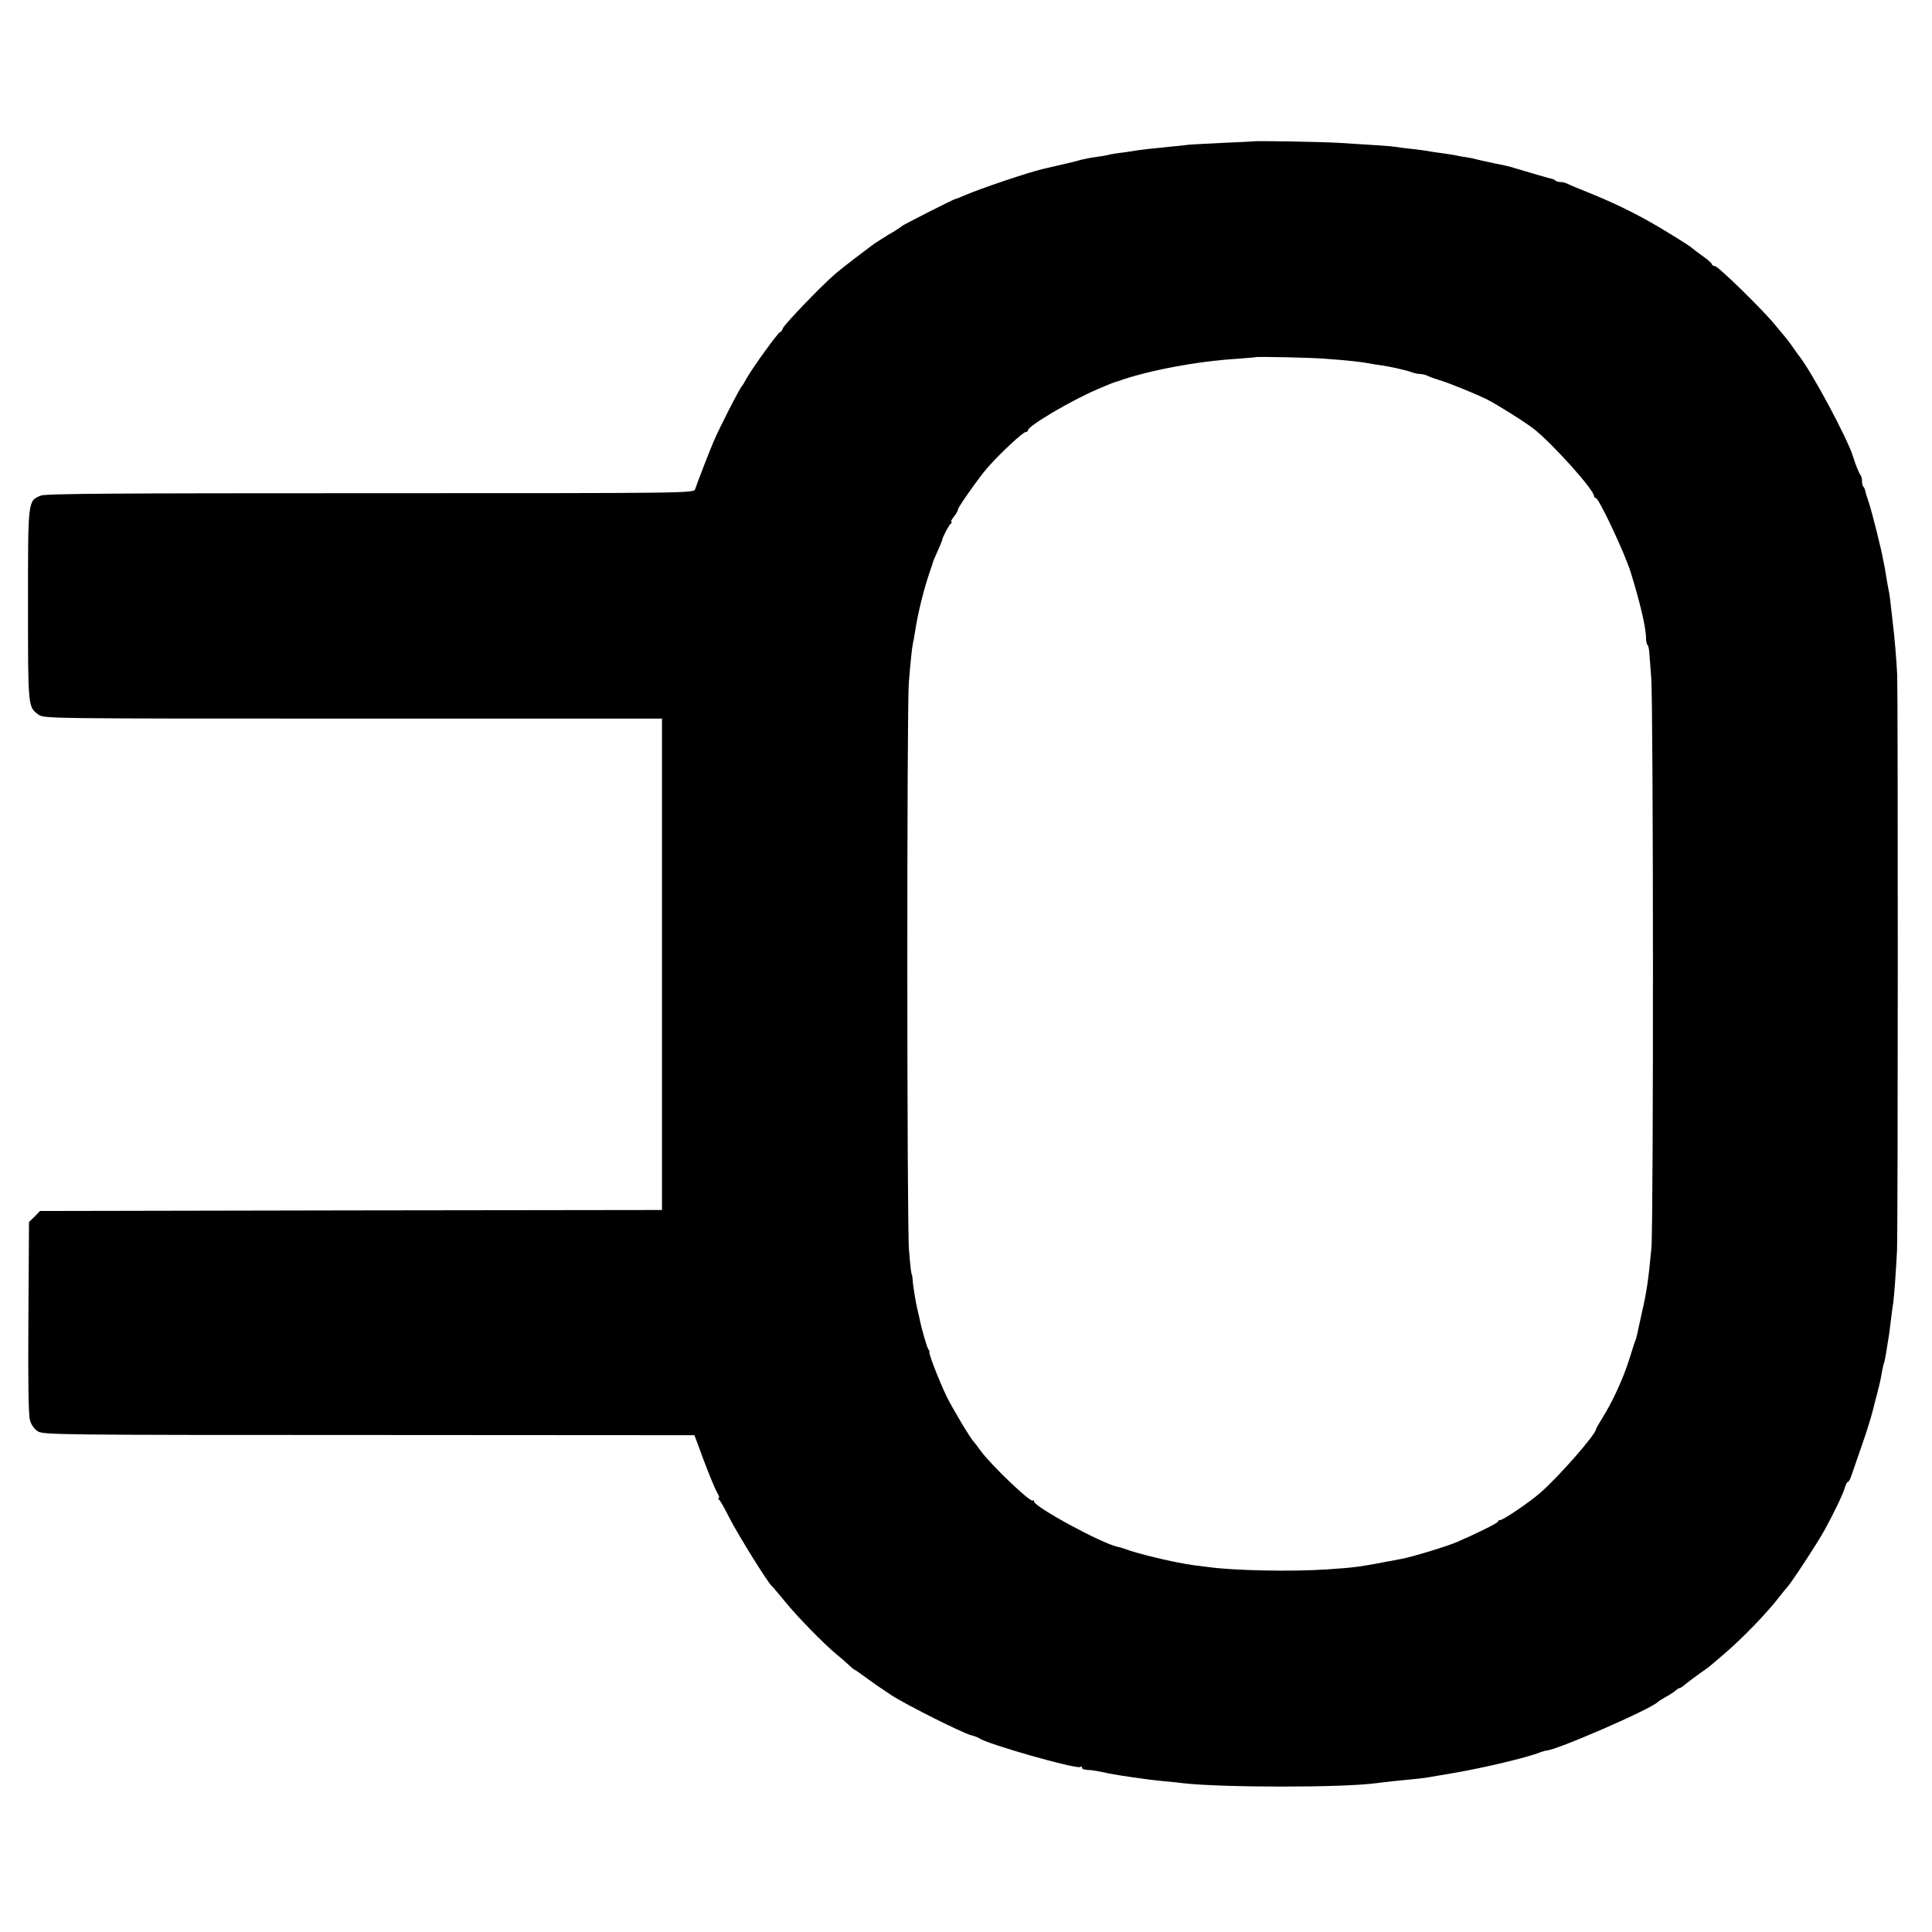
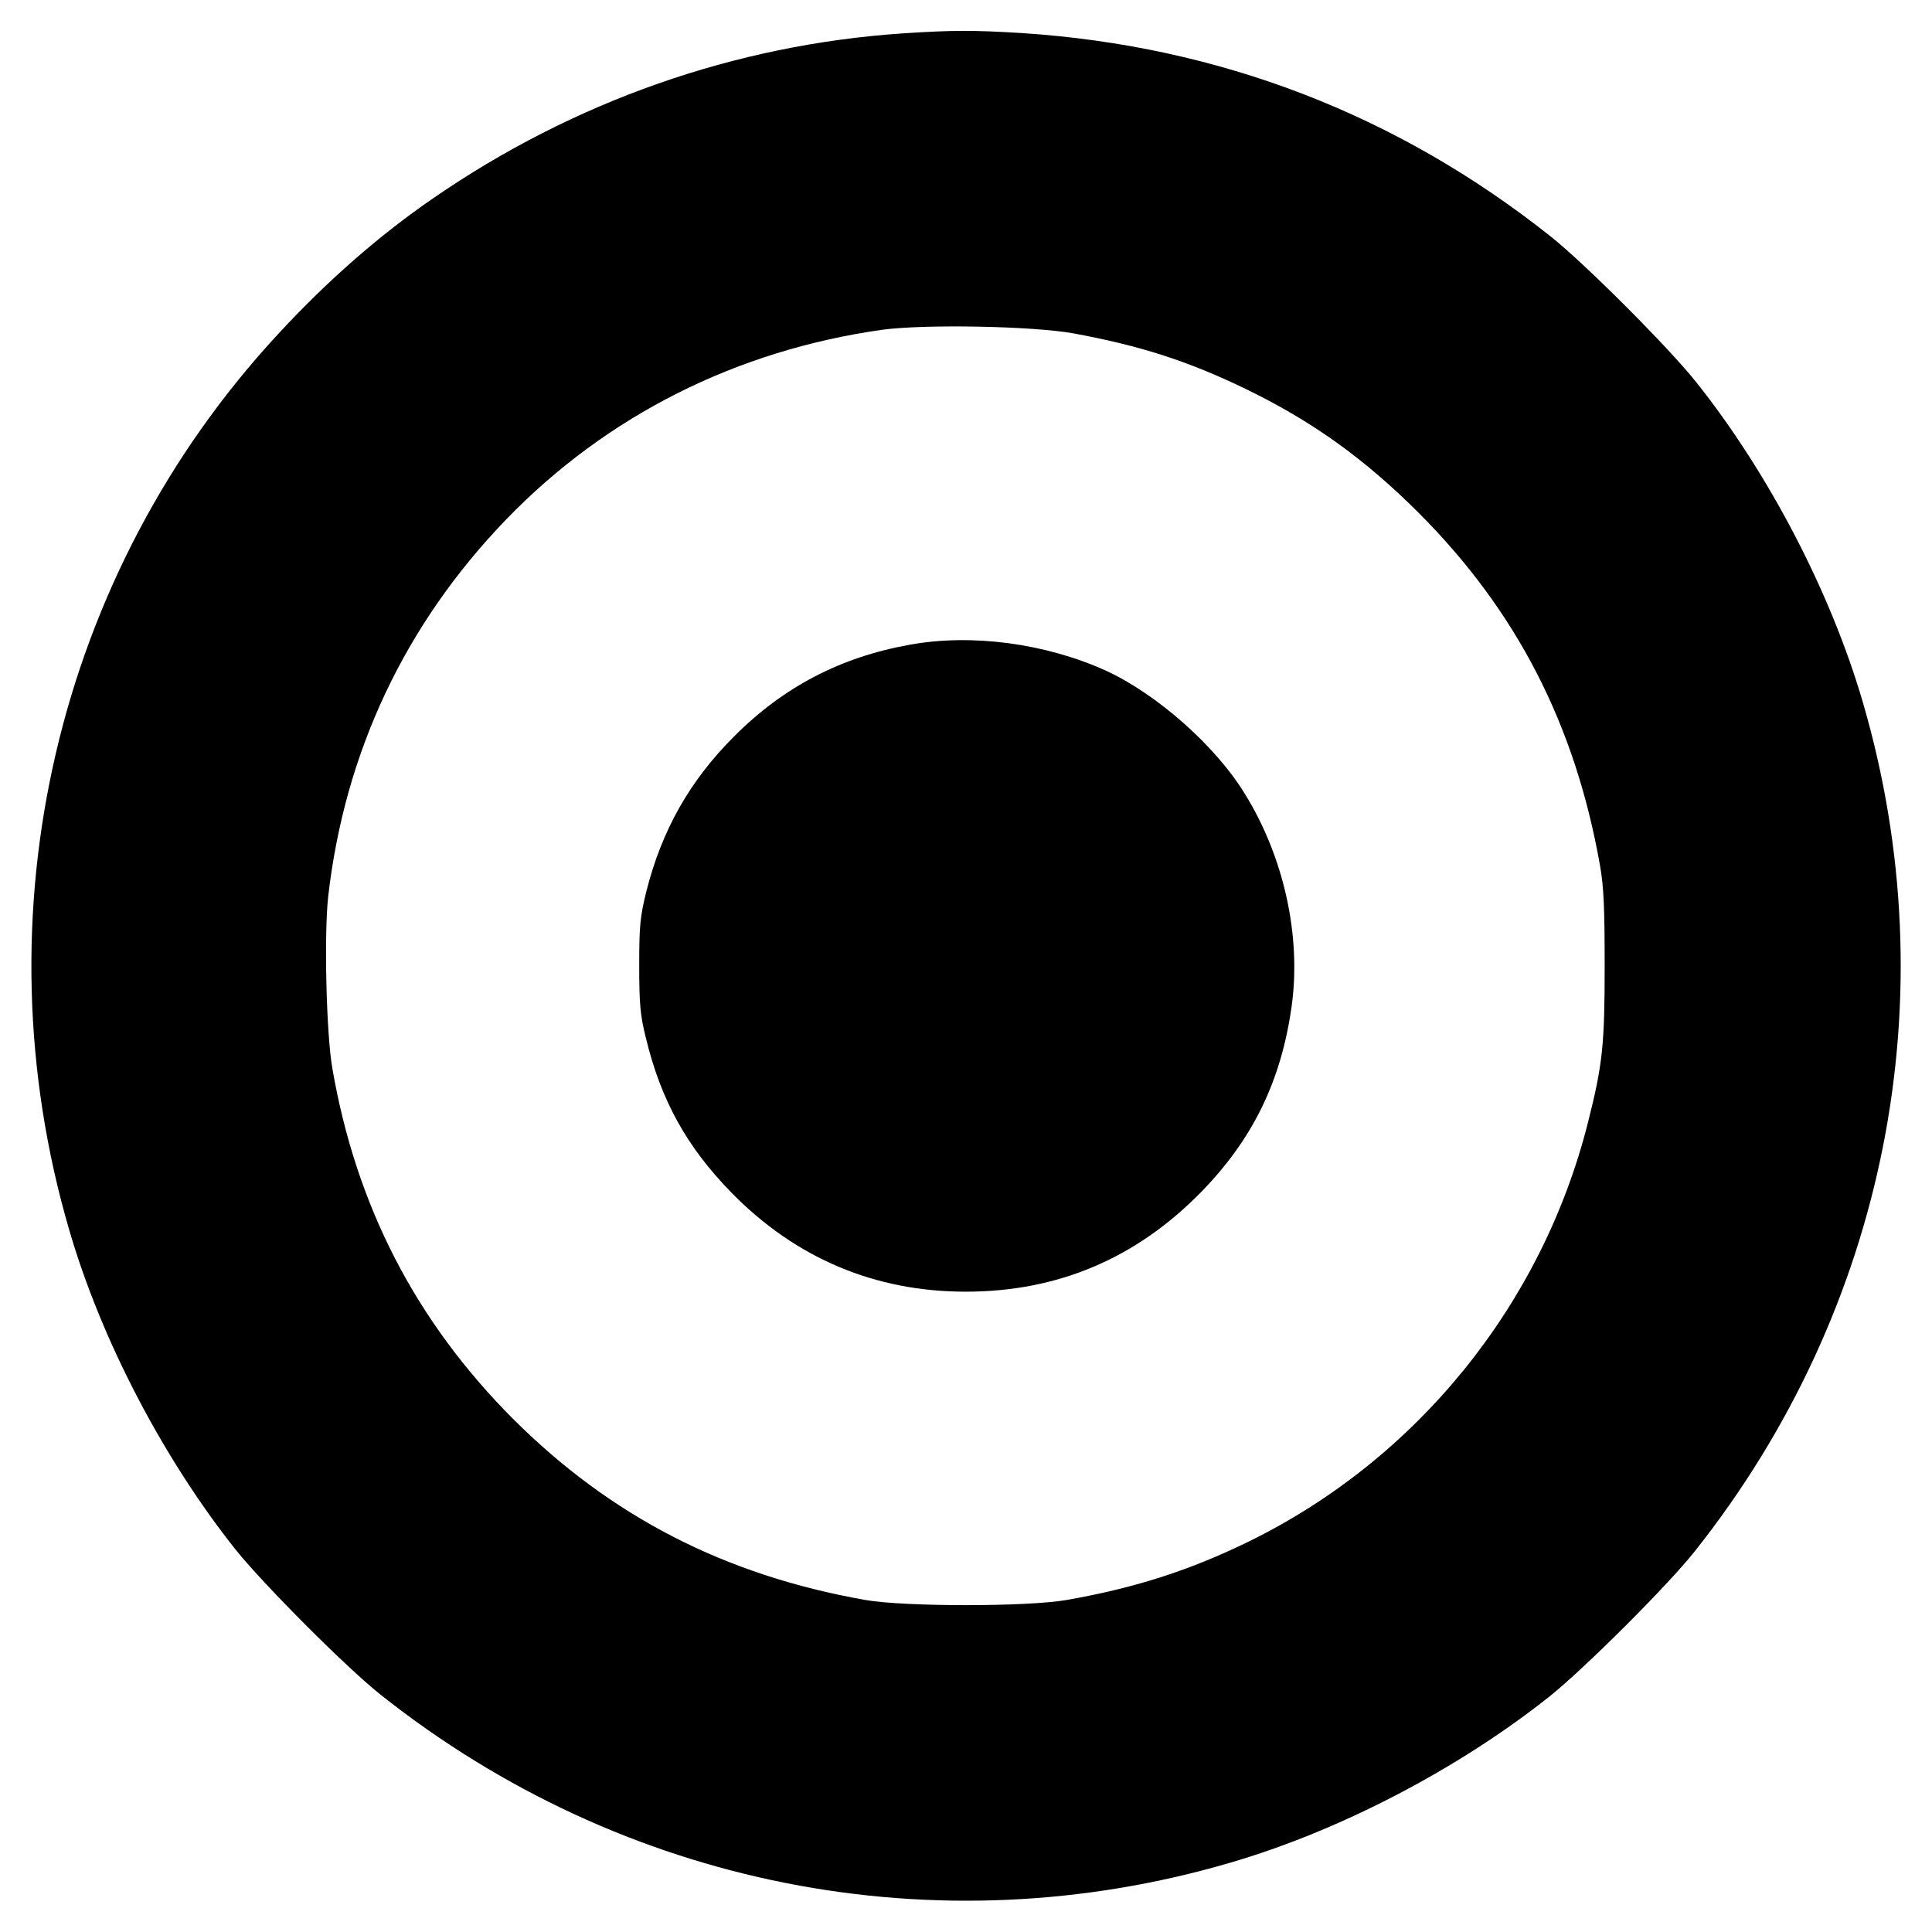
- <svg xmlns="http://www.w3.org/2000/svg" version="1.0" width="966pt" height="966pt" viewBox="0 0 966 966" preserveAspectRatio="xMidYMid meet">
-   <g transform="translate(0,966) scale(0.1,-0.1)" fill="#000000" stroke="none">
-     <path d="M6267 8953 c-1 0 -67 -4 -147 -7 -80 -4 -161 -8 -180 -10 -19 -3 -62 -7 -95 -10 -82 -8 -155 -16 -185 -22 -14 -2 -43 -7 -65 -9 -22 -3 -47 -7 -55 -10 -8 -2 -35 -7 -60 -10 -25 -3 -58 -10 -75 -14 -25 -8 -70 -18 -191 -46 -73 -17 -310 -97 -389 -131 -22 -10 -43 -18 -46 -18 -10 -1 -263 -130 -269 -136 -3 -4 -34 -24 -70 -45 -36 -22 -72 -45 -80 -52 -8 -6 -46 -35 -85 -64 -38 -29 -86 -67 -105 -84 -69 -60 -250 -249 -256 -267 -3 -10 -9 -18 -13 -18 -9 0 -137 -177 -167 -230 -10 -19 -21 -37 -24 -40 -12 -12 -114 -211 -143 -280 -22 -52 -84 -212 -91 -235 -6 -21 -7 -21 -1624 -21 -1279 0 -1624 -2 -1648 -12 -65 -27 -64 -19 -64 -549 0 -512 0 -507 52 -546 27 -20 40 -20 1572 -20 l1546 0 0 -1229 0 -1228 -1555 -2 -1555 -3 -27 -28 -28 -27 -3 -478 c-2 -316 0 -489 8 -513 5 -21 22 -45 38 -55 26 -18 89 -19 1656 -19 l1628 -1 13 -34 c41 -115 90 -238 103 -257 8 -13 10 -23 6 -23 -5 0 -4 -4 1 -8 6 -4 30 -47 55 -97 40 -78 191 -322 209 -335 4 -3 34 -39 68 -80 57 -71 194 -211 256 -262 16 -13 42 -35 58 -50 16 -16 32 -28 34 -28 2 0 29 -19 59 -41 31 -23 86 -61 123 -85 81 -52 356 -189 398 -200 17 -4 35 -11 41 -15 35 -28 485 -156 505 -144 5 4 9 2 9 -3 0 -8 9 -11 48 -13 9 -1 33 -5 52 -9 34 -8 75 -15 150 -26 19 -3 49 -7 65 -9 17 -3 59 -7 95 -11 36 -3 79 -8 95 -10 192 -22 794 -23 965 0 14 2 57 7 95 11 127 12 140 14 170 19 17 3 72 12 123 21 148 25 370 78 432 103 14 5 27 9 30 9 41 -3 530 209 560 244 3 3 21 14 40 25 19 10 41 25 48 31 7 7 17 13 21 13 4 0 16 8 27 18 11 9 42 33 69 52 28 19 55 39 61 45 6 5 34 29 61 52 91 77 221 211 283 293 14 18 30 38 36 44 21 22 152 222 187 286 49 89 96 188 103 217 4 12 9 23 13 23 4 0 13 15 18 32 6 18 27 78 46 133 30 85 52 156 63 200 1 6 9 37 18 70 9 33 19 76 22 95 3 19 8 44 11 55 4 11 8 27 9 35 2 8 6 35 10 60 4 25 8 50 9 55 1 6 5 37 9 70 4 33 9 74 12 90 5 35 13 147 19 260 5 90 5 2772 1 2880 -3 72 -15 207 -22 260 -2 17 -6 53 -9 80 -3 28 -7 61 -10 75 -3 14 -8 41 -11 60 -3 19 -8 46 -10 60 -3 14 -7 34 -9 45 -8 48 -55 234 -70 280 -10 28 -18 55 -19 62 -1 7 -5 16 -9 19 -4 4 -7 17 -7 29 0 12 -3 25 -7 29 -6 5 -28 59 -37 91 -27 90 -209 430 -274 510 -4 6 -19 26 -32 45 -14 19 -29 40 -35 46 -5 6 -28 33 -50 60 -58 72 -285 294 -301 294 -8 0 -14 4 -14 8 0 5 -21 24 -47 42 -27 19 -50 37 -53 40 -3 4 -52 36 -110 71 -128 80 -251 142 -390 199 -58 23 -113 46 -122 51 -10 5 -26 9 -36 9 -10 0 -22 3 -26 8 -4 4 -11 7 -14 7 -7 1 -125 35 -187 54 -16 6 -64 17 -106 25 -42 9 -83 18 -90 20 -8 3 -30 7 -49 10 -19 3 -44 7 -55 10 -11 2 -40 7 -65 10 -25 3 -55 8 -67 10 -12 3 -48 7 -80 11 -32 3 -71 8 -88 11 -29 4 -71 7 -285 20 -88 5 -420 11 -423 7z m363 -1087 c108 -8 181 -16 210 -22 14 -3 39 -7 55 -9 48 -6 138 -26 163 -36 13 -5 32 -9 43 -9 10 0 27 -4 37 -9 9 -5 35 -14 57 -21 54 -16 178 -67 240 -97 51 -26 193 -115 236 -149 92 -73 299 -303 299 -334 0 -5 4 -10 9 -10 15 0 146 -278 174 -370 47 -150 77 -279 77 -329 0 -15 3 -31 7 -35 4 -3 8 -19 9 -34 1 -15 6 -72 10 -127 11 -129 12 -2729 1 -2855 -15 -161 -23 -217 -49 -330 -10 -47 -20 -92 -22 -100 -1 -8 -5 -22 -8 -30 -4 -8 -16 -46 -28 -85 -31 -101 -84 -218 -137 -303 -18 -29 -33 -55 -33 -58 0 -25 -188 -240 -281 -320 -51 -45 -183 -134 -197 -134 -7 0 -12 -4 -12 -8 0 -7 -116 -64 -205 -102 -51 -22 -219 -73 -275 -84 -220 -42 -228 -43 -375 -53 -175 -12 -472 -6 -595 12 -14 2 -43 5 -65 8 -99 13 -288 58 -355 84 -8 3 -22 7 -32 9 -78 16 -418 200 -418 227 0 6 -3 8 -6 4 -11 -11 -206 175 -260 248 -16 22 -31 42 -34 45 -16 14 -111 174 -138 230 -39 82 -92 220 -85 220 3 0 1 6 -5 13 -7 9 -34 100 -46 162 -2 6 -8 35 -15 66 -6 30 -13 75 -16 100 -2 24 -4 44 -5 44 -3 0 -8 36 -15 125 -11 120 -11 2714 -1 2835 11 132 15 167 20 195 3 13 8 40 11 60 12 82 41 202 67 280 12 36 23 67 23 70 0 3 11 27 23 54 12 27 22 51 22 53 0 12 35 79 44 85 6 4 7 8 3 8 -5 0 1 12 12 26 12 15 21 31 21 37 0 11 106 161 147 208 66 75 178 179 192 179 6 0 11 4 11 9 0 21 216 149 348 205 45 19 83 35 85 35 1 0 9 2 17 5 149 53 389 99 595 112 50 4 91 7 92 8 5 4 286 -2 353 -8z" />
+ <svg xmlns="http://www.w3.org/2000/svg" version="1.0" width="700pt" height="700pt" viewBox="0 0 700 700" preserveAspectRatio="xMidYMid meet">
+   <g transform="translate(0,700) scale(0.1,-0.1)" fill="#000000" stroke="none">
+     <path d="M3270 6879 c-606 -41 -1191 -246 -1700 -597 -194 -133 -385 -300 -562 -492 -804 -867 -1092 -2102 -757 -3247 116 -398 340 -827 603 -1158 102 -127 402 -428 526 -526 876 -695 2012 -920 3077 -608 398 116 827 340 1158 603 127 102 428 402 526 526 695 876 920 2011 608 3077 -116 397 -341 829 -603 1158 -101 127 -402 428 -526 527 -557 443 -1202 691 -1915 738 -178 11 -252 11 -435 -1z m620 -1087 c239 -44 415 -100 625 -202 239 -116 429 -252 626 -449 355 -356 566 -767 656 -1276 14 -79 17 -157 17 -365 0 -283 -7 -356 -60 -565 -166 -661 -619 -1221 -1229 -1520 -215 -105 -411 -168 -660 -212 -143 -25 -587 -25 -730 0 -509 90 -921 302 -1276 656 -353 354 -569 772 -655 1271 -22 127 -30 485 -15 621 60 525 279 988 646 1368 363 375 832 611 1360 686 153 21 545 14 695 -13z" />
+     <path d="M3296 4664 c-251 -45 -458 -153 -637 -333 -160 -160 -261 -339 -317 -560 -23 -93 -26 -126 -26 -271 0 -139 4 -180 24 -260 55 -228 149 -396 310 -561 233 -238 520 -359 849 -359 333 0 616 120 851 359 189 193 292 404 330 676 35 254 -28 541 -171 771 -107 174 -320 361 -504 445 -218 98 -484 134 -709 93z" />
  </g>
</svg>
